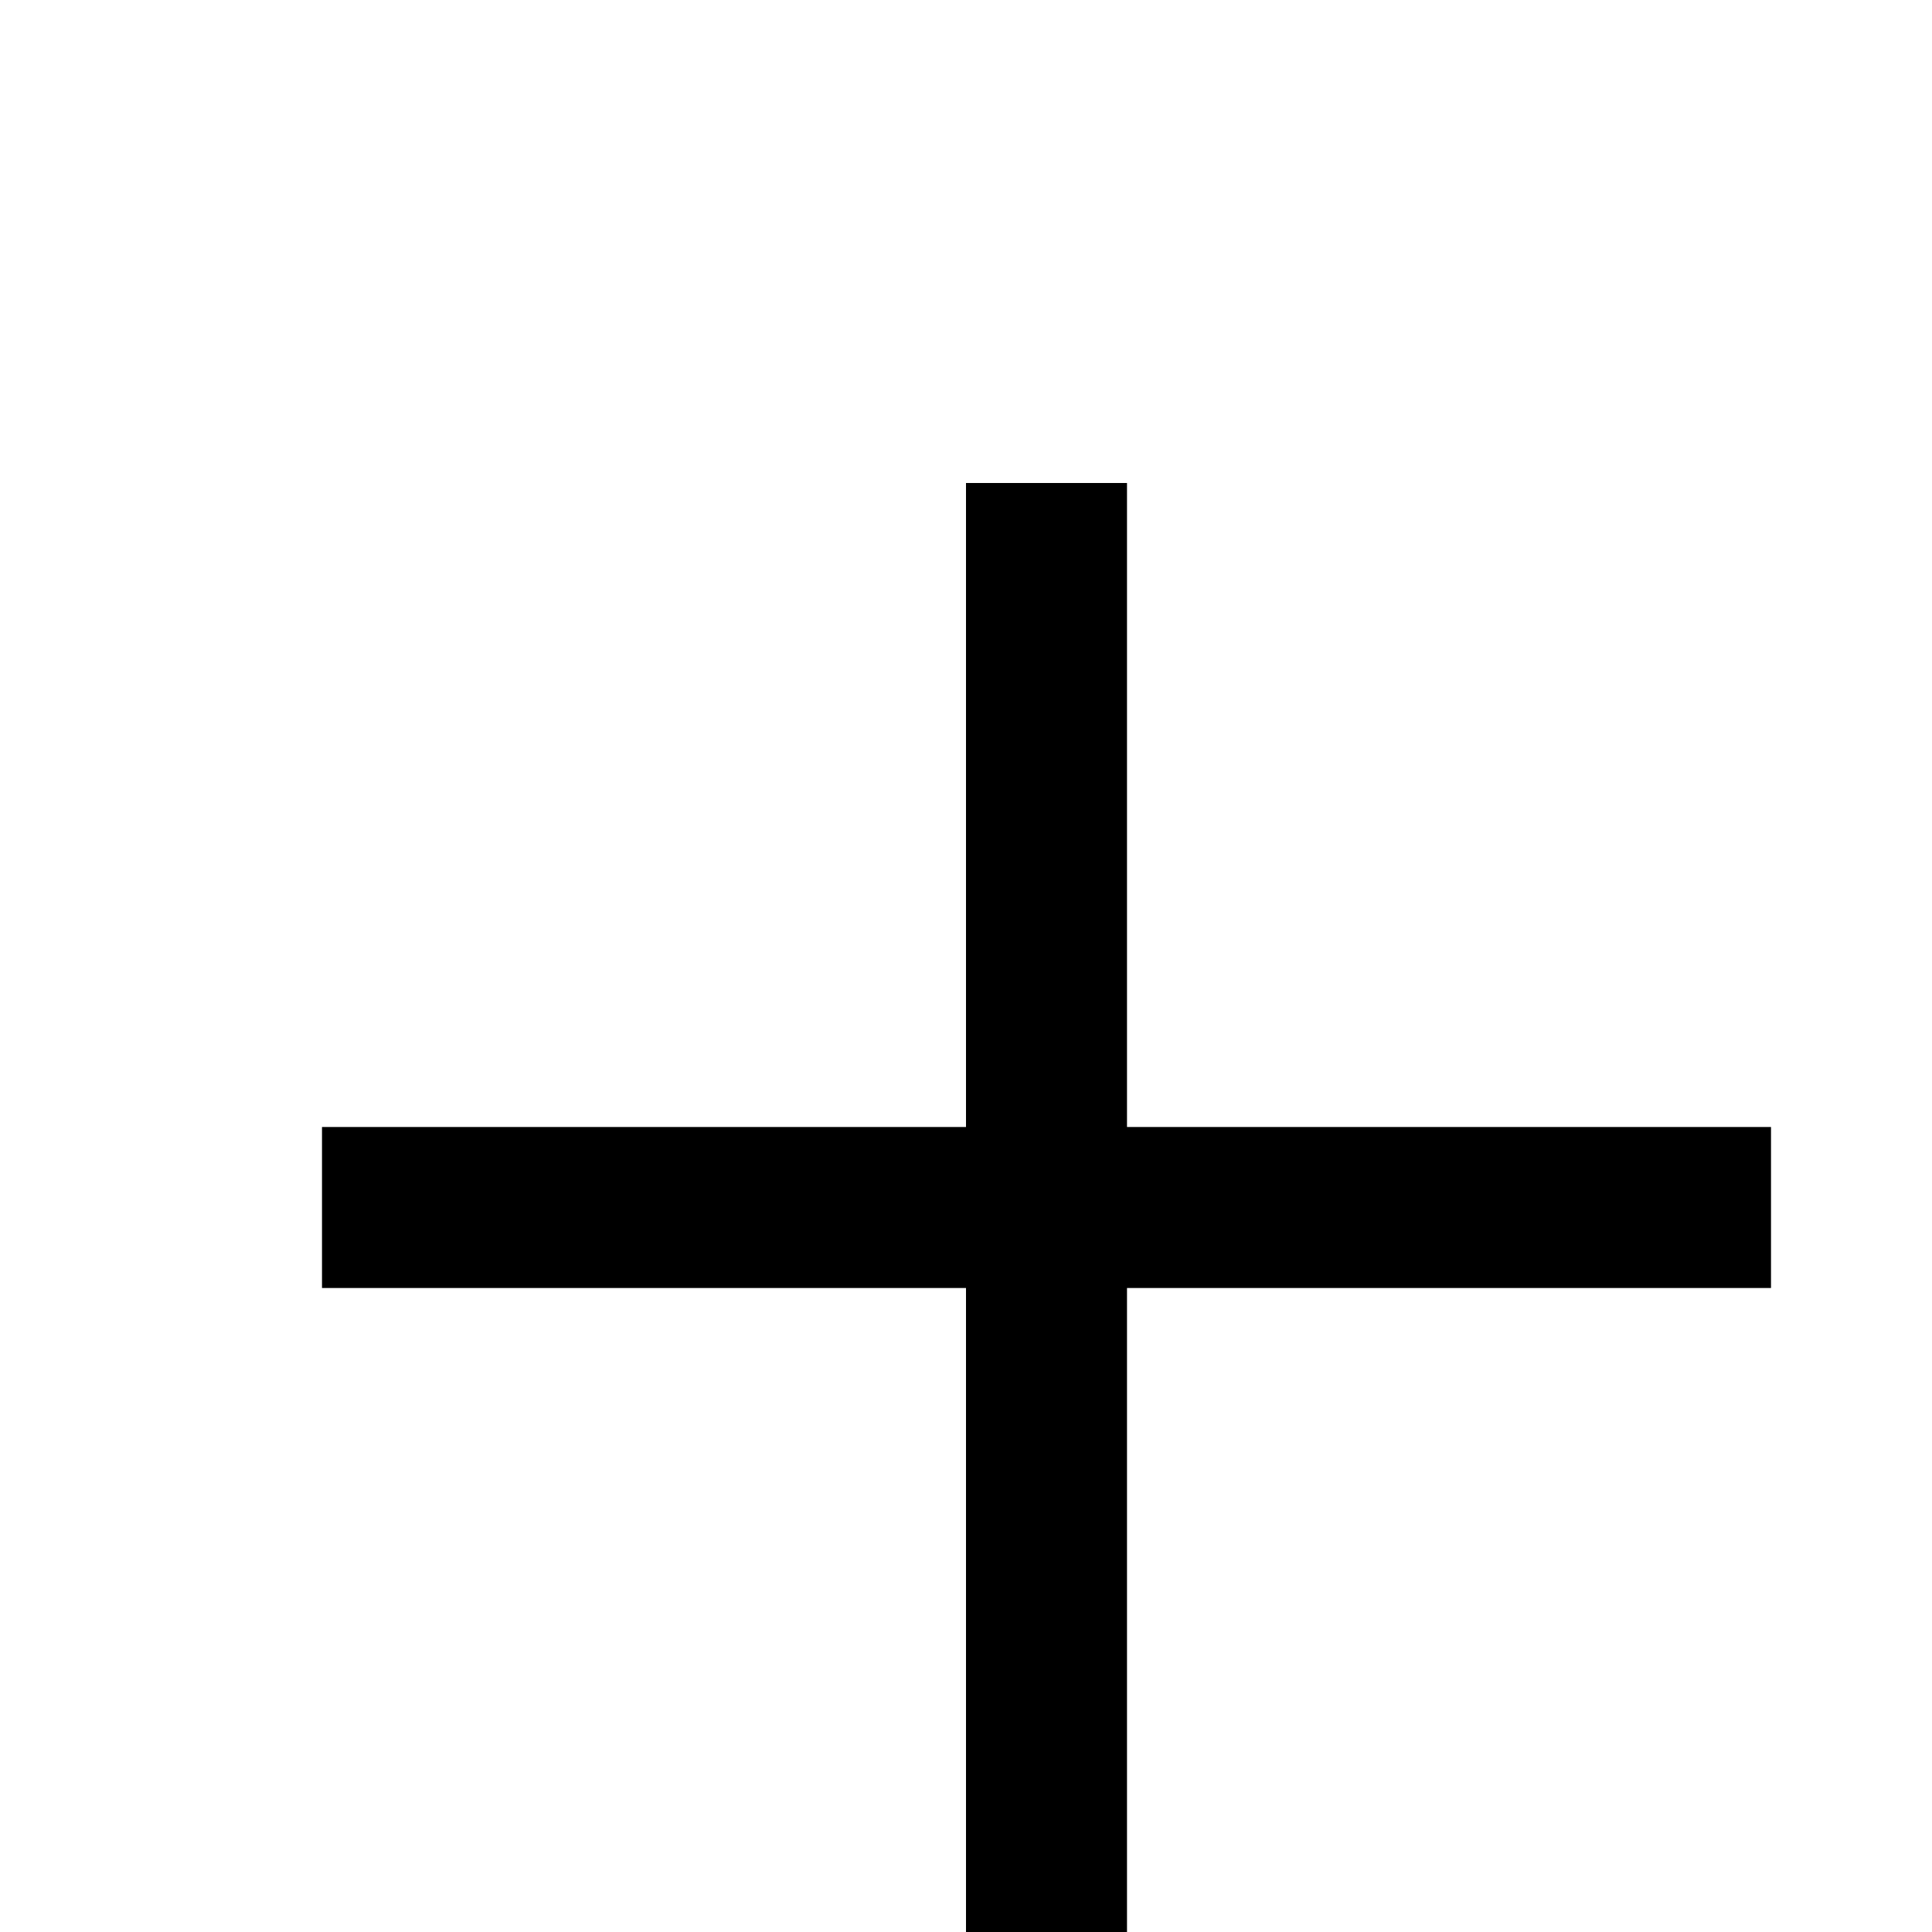
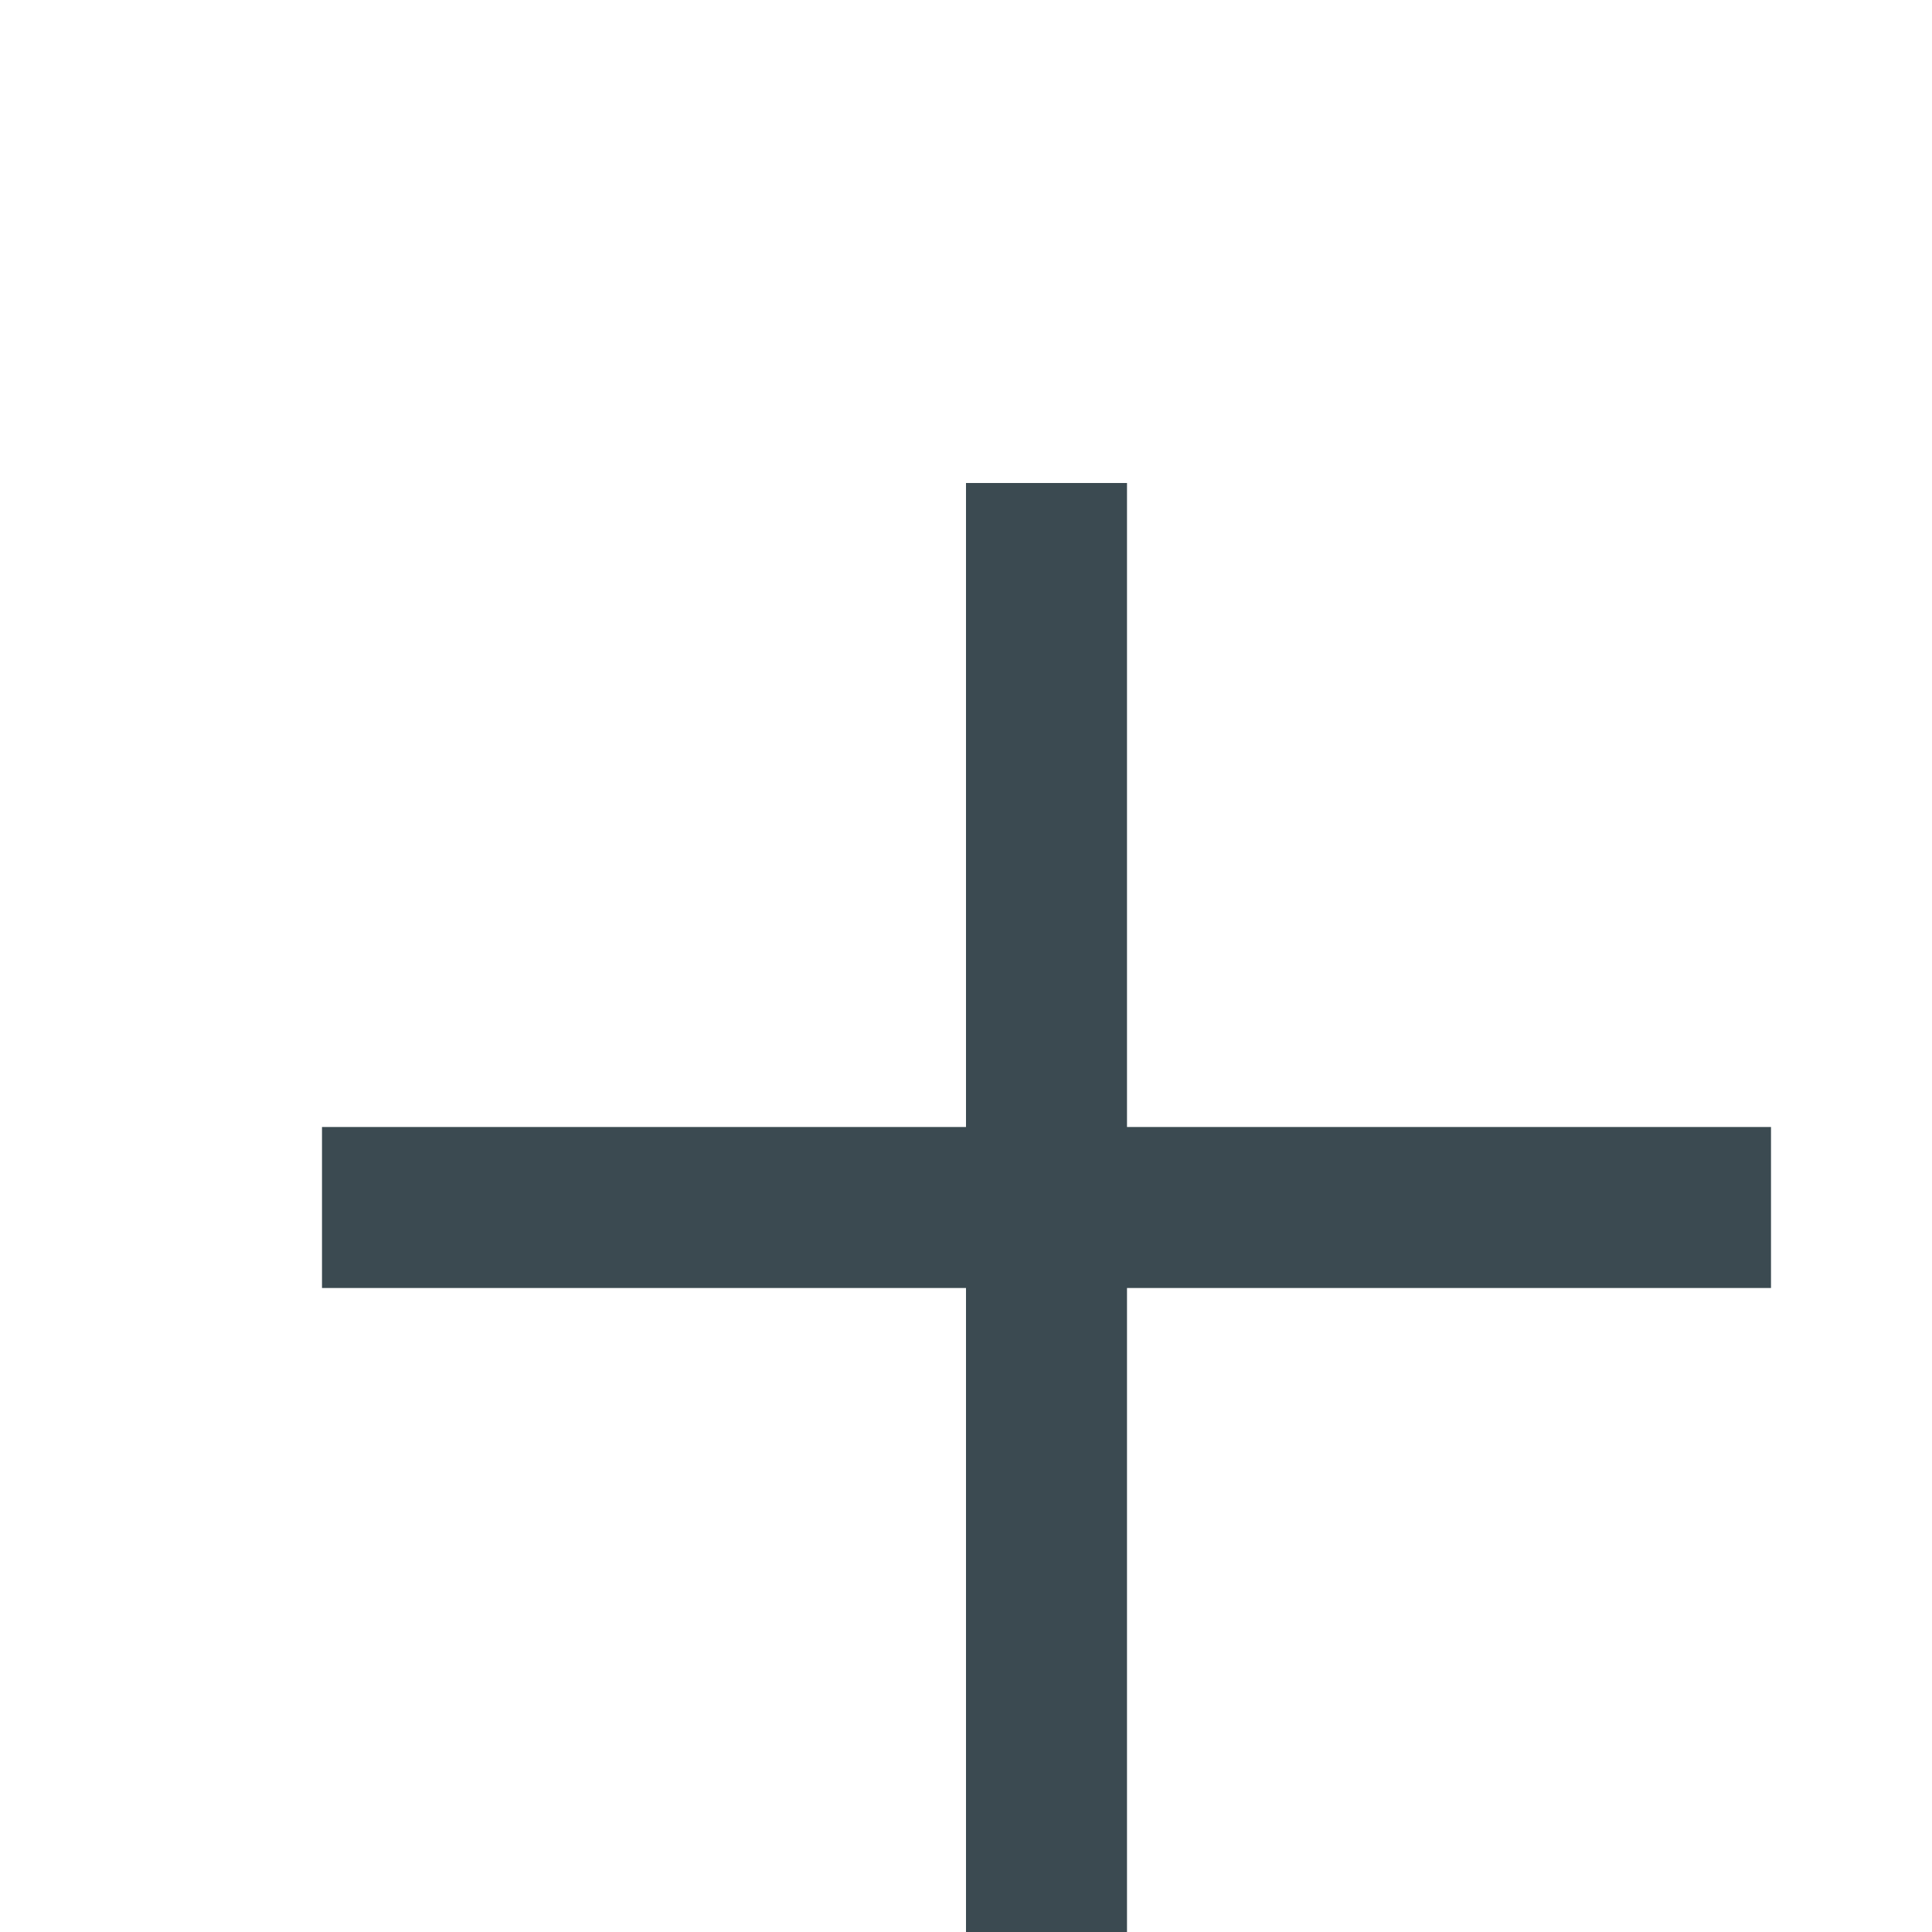
- <svg xmlns="http://www.w3.org/2000/svg" viewBox="0 0 12 12">
-   <rect x="6" y="3" width="1" height="9" fill="currentColor" stroke="none" />
-   <rect x="2" y="7" width="9" height="1" fill="currentColor" stroke="none" />
+ <svg xmlns="http://www.w3.org/2000/svg" version="1.1" id="Layer_1" x="0px" y="0px" width="12px" height="12px" viewBox="0 0 12 12" style="enable-background:new 0 0 12 12;" xml:space="preserve">
+   <style type="text/css">
+ 	.st0{fill:#3B4A51;}
+ </style>
+   <rect x="6" y="3" class="st0" width="1" height="9" />
+   <rect x="2" y="7" class="st0" width="9" height="1" />
</svg>
